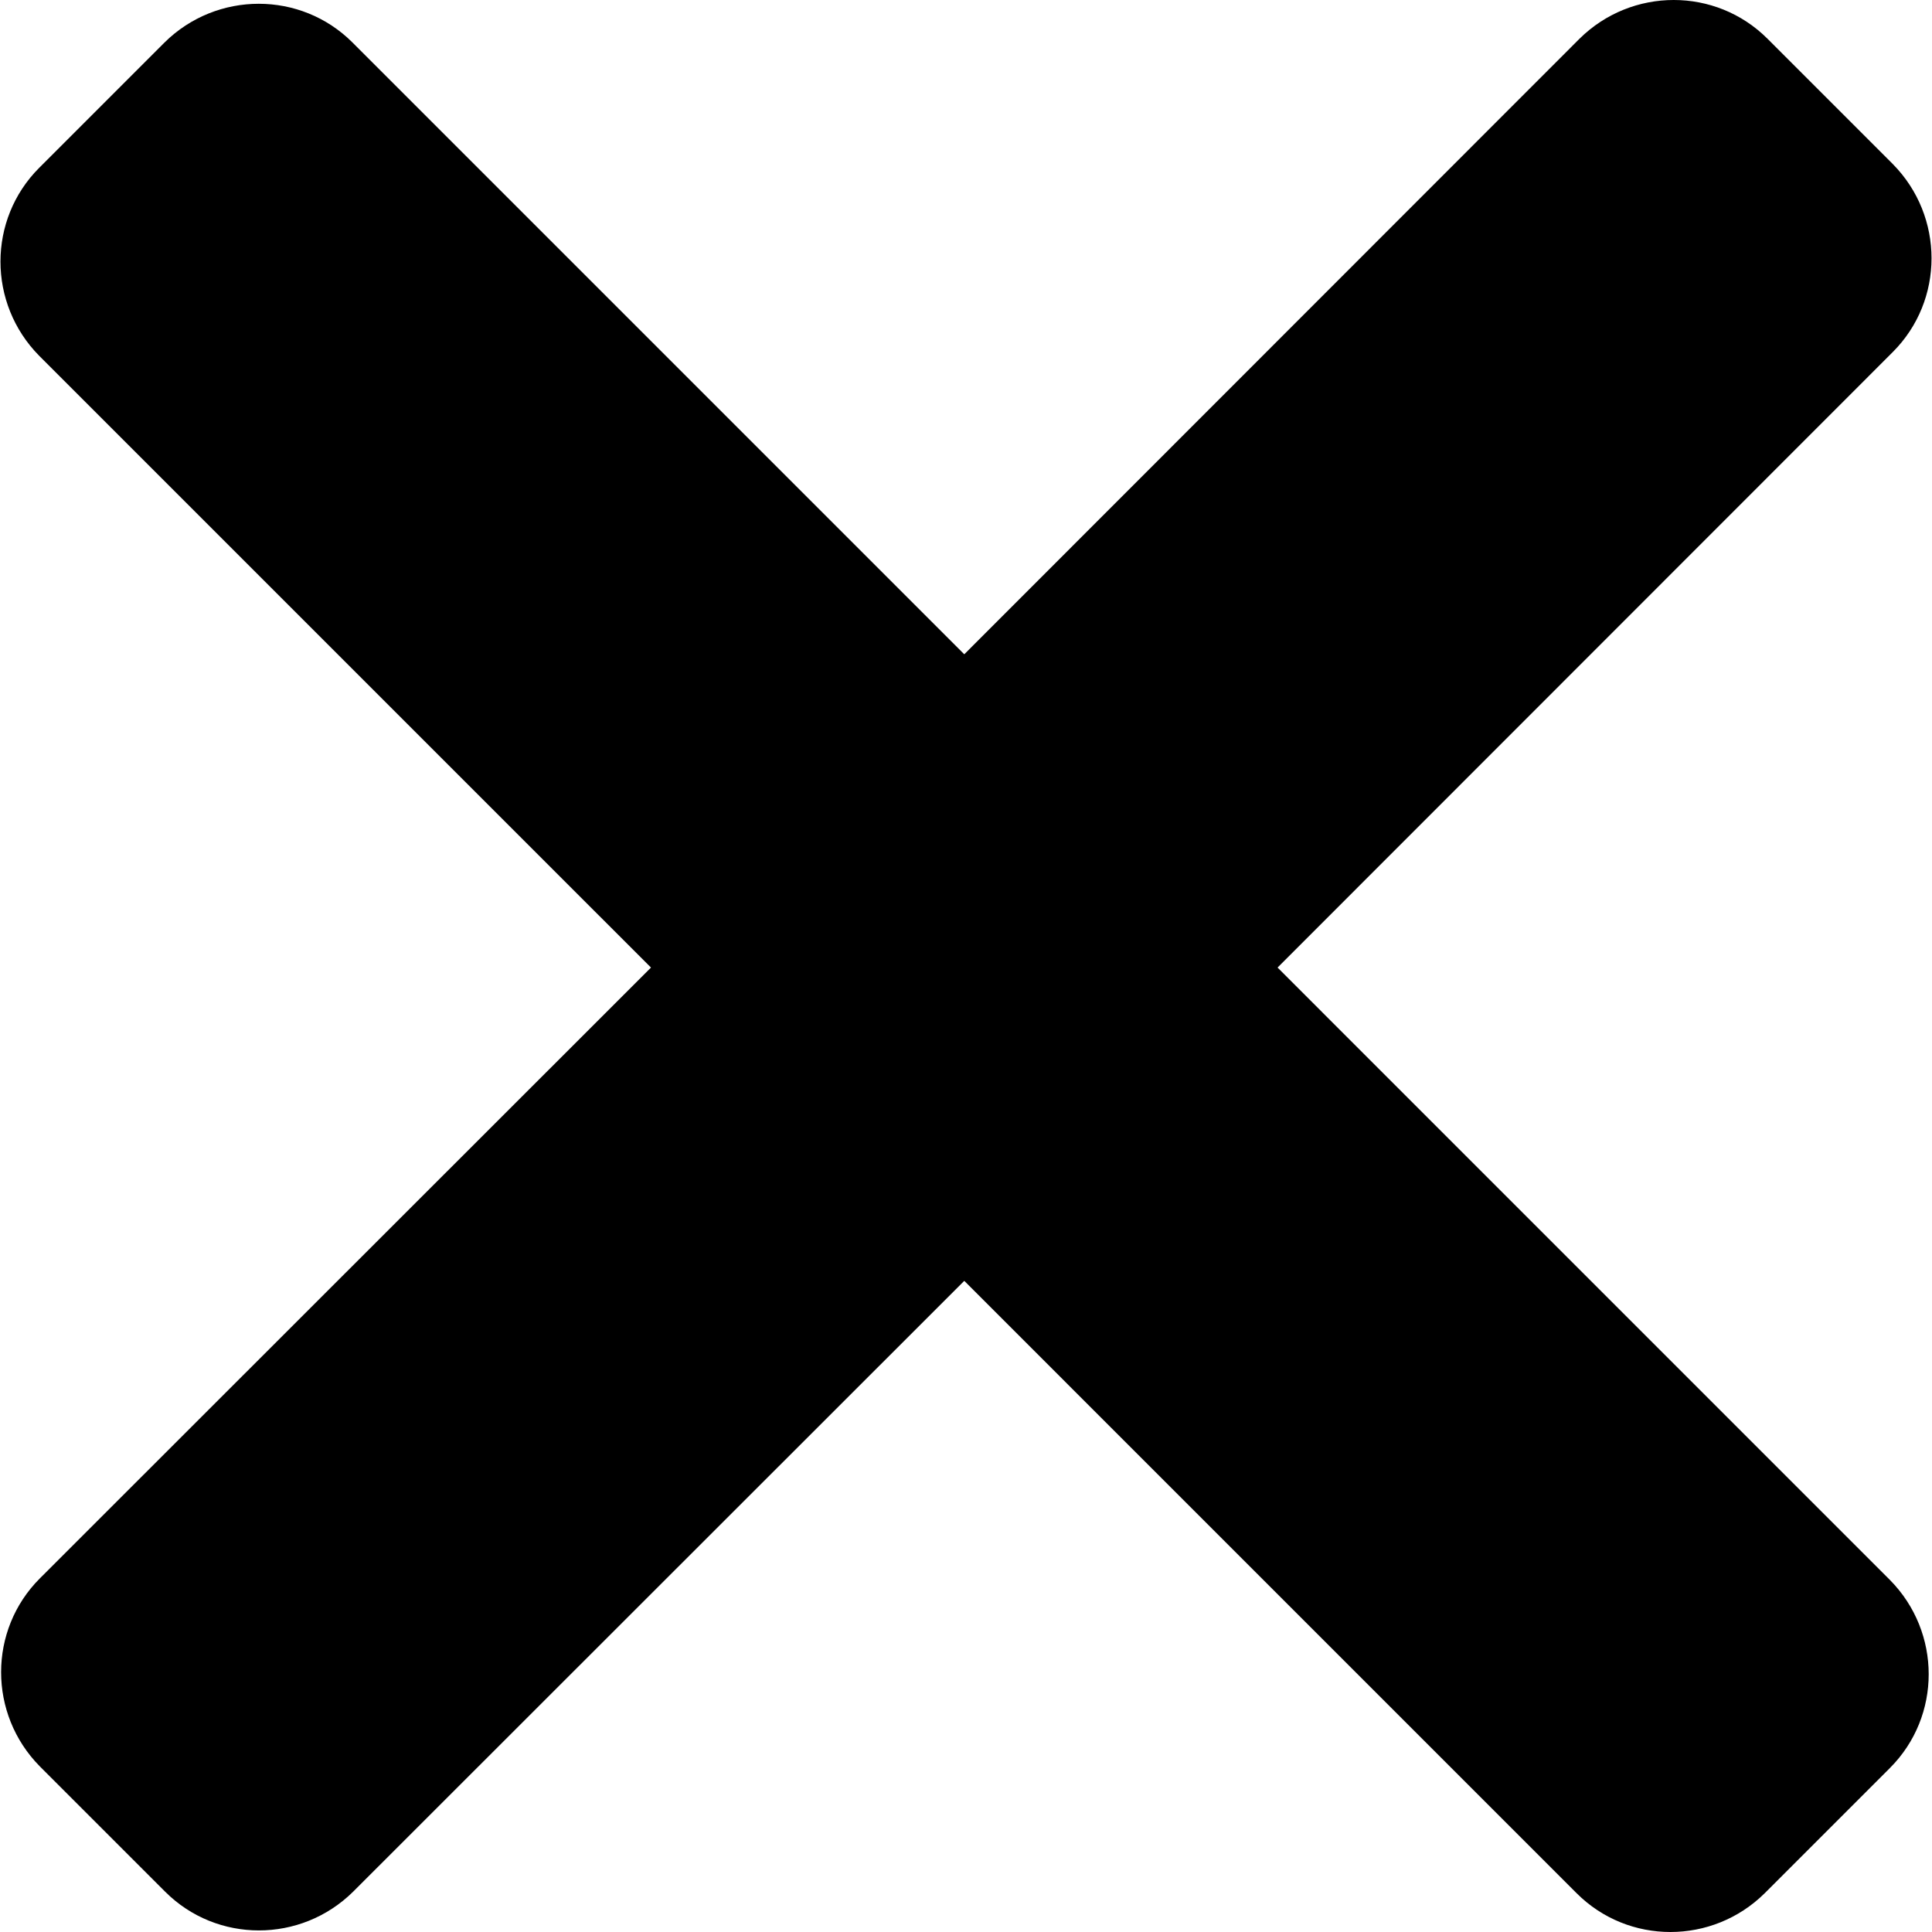
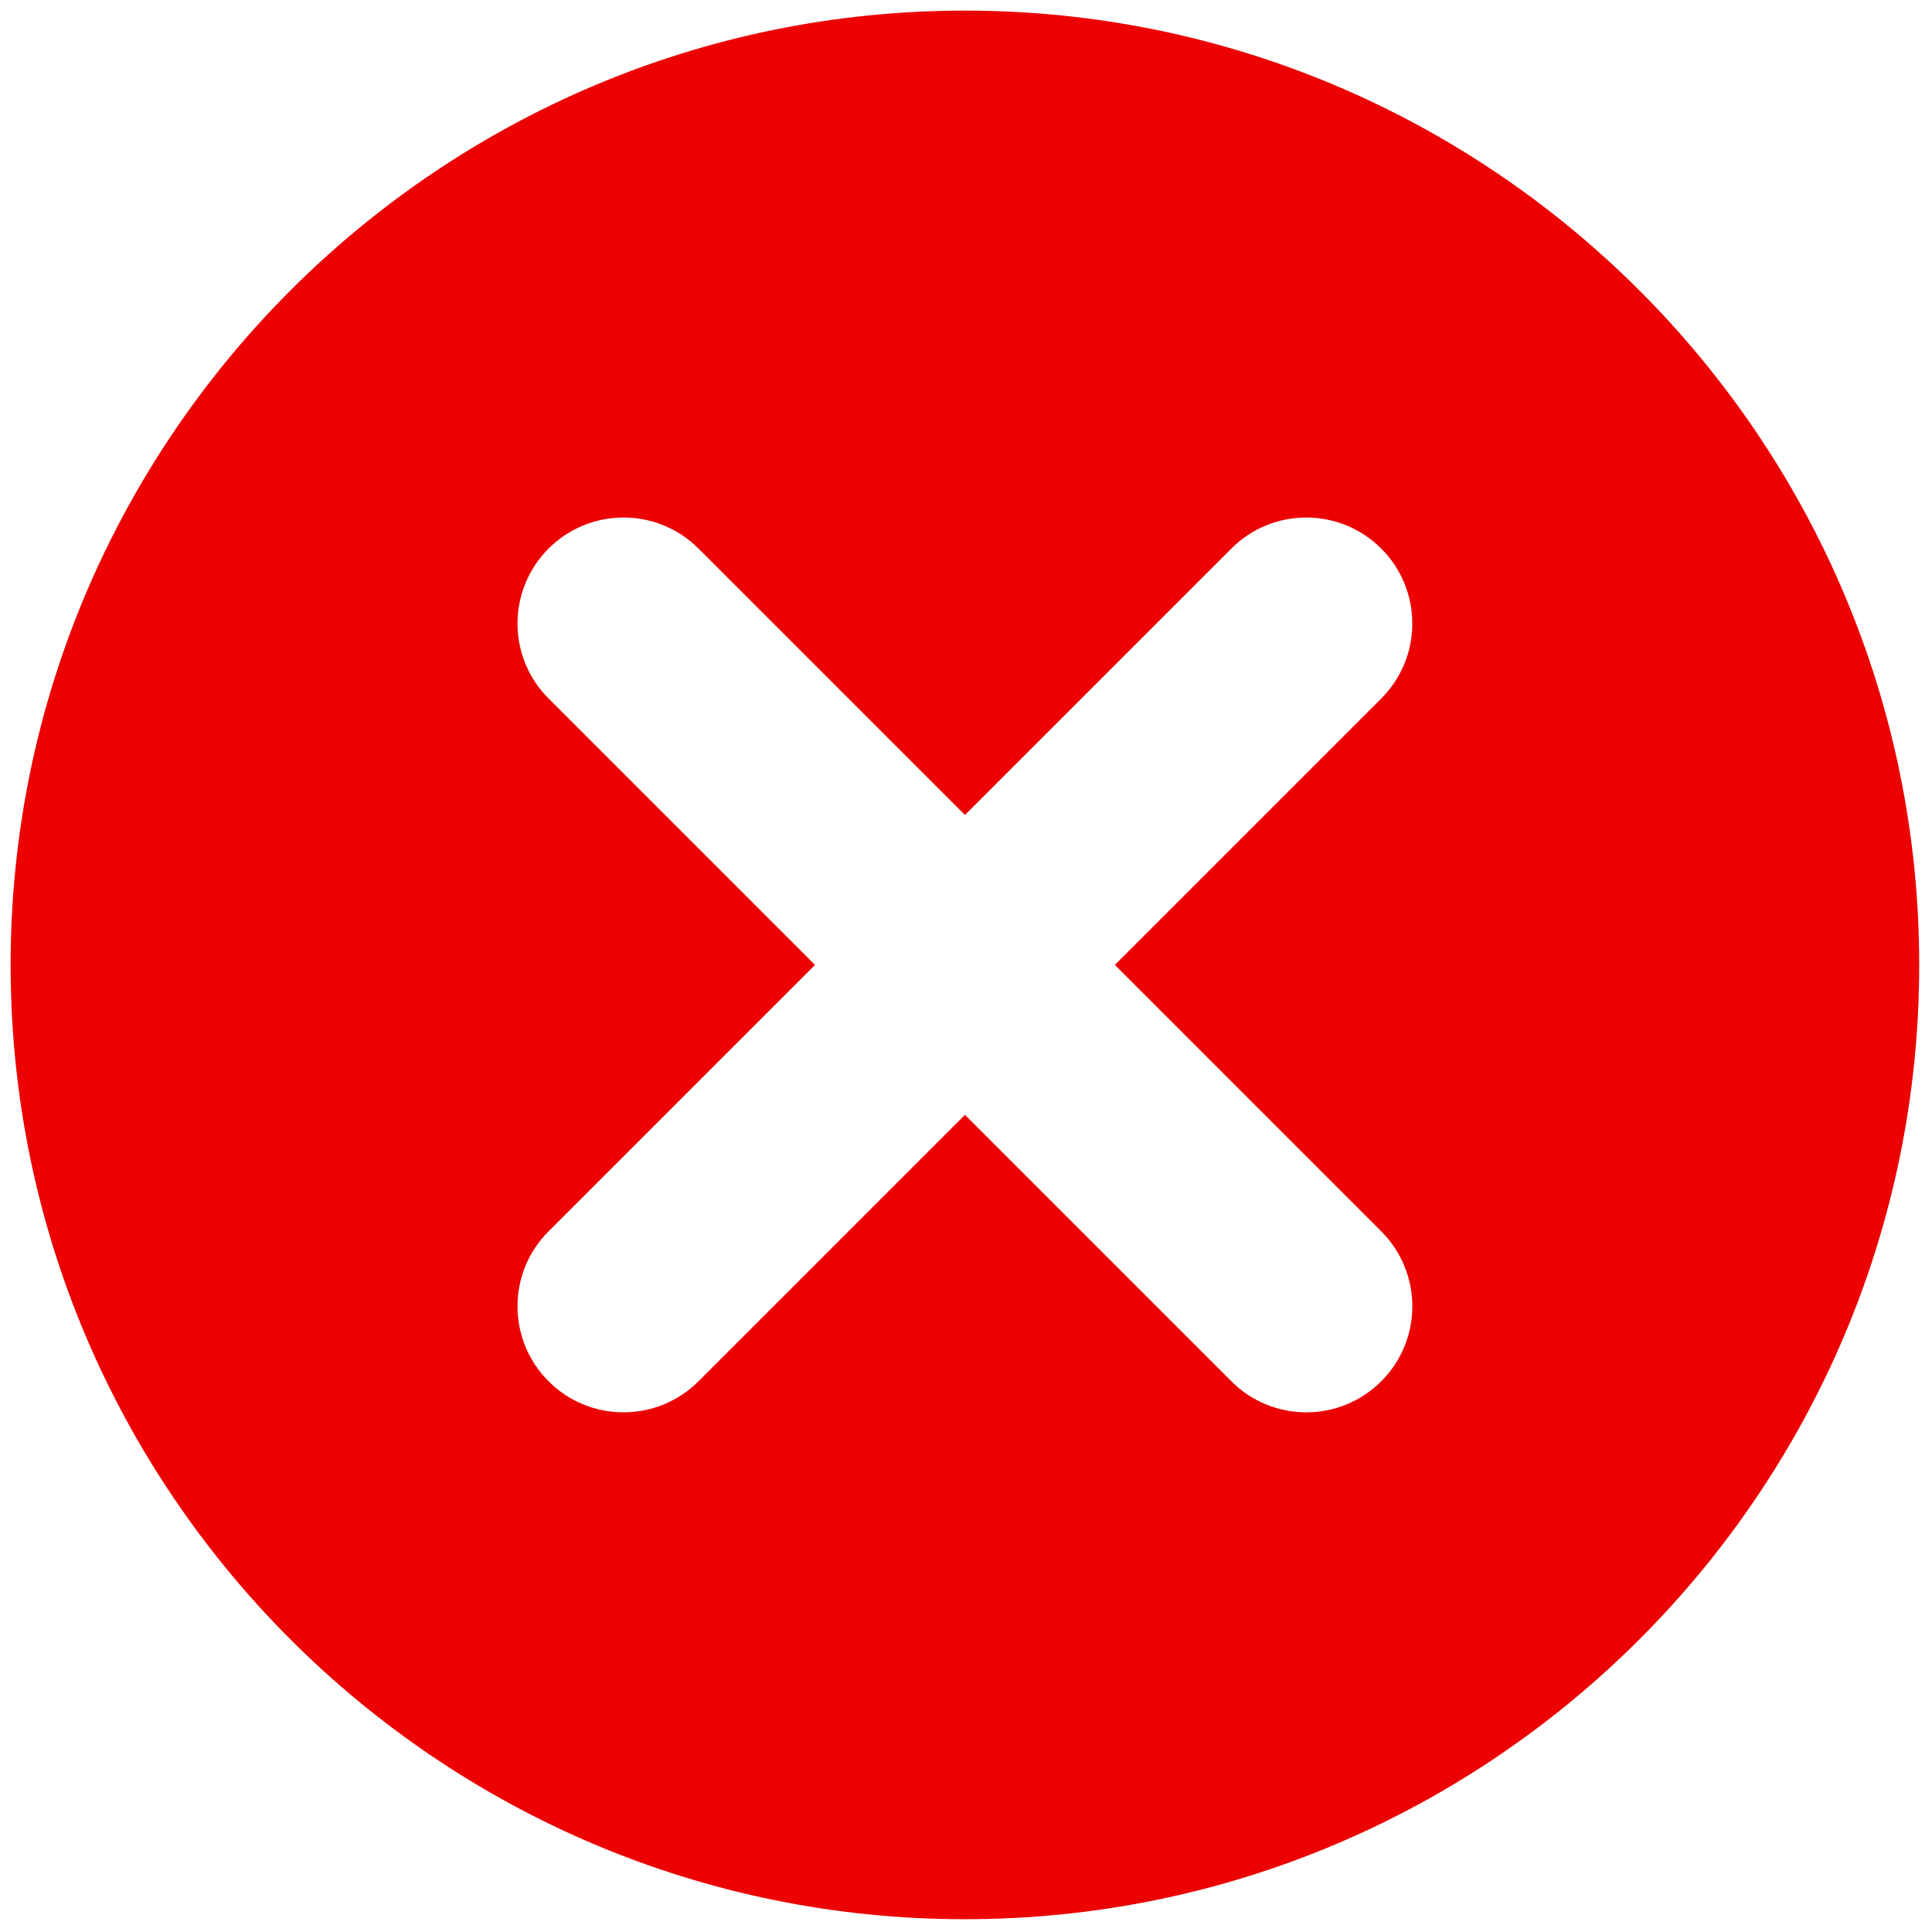
- <svg xmlns="http://www.w3.org/2000/svg" fill="#000000" version="1.1" id="Capa_1" width="800px" height="800px" viewBox="0 0 469.404 469.404" xml:space="preserve">
-   <g>
-     <path d="M310.4,235.083L459.88,85.527c12.545-12.546,12.545-32.972,0-45.671L429.433,9.409c-12.547-12.546-32.971-12.546-45.67,0   L234.282,158.967L85.642,10.327c-12.546-12.546-32.972-12.546-45.67,0L9.524,40.774c-12.546,12.546-12.546,32.972,0,45.671   l148.64,148.639L9.678,383.495c-12.546,12.546-12.546,32.971,0,45.67l30.447,30.447c12.546,12.546,32.972,12.546,45.67,0   l148.487-148.41l148.792,148.793c12.547,12.546,32.973,12.546,45.67,0l30.447-30.447c12.547-12.546,12.547-32.972,0-45.671   L310.4,235.083z" />
+ <svg xmlns="http://www.w3.org/2000/svg" version="1.1" width="256" height="256" viewBox="0 0 256 256" xml:space="preserve">
+   <g style="stroke: none; stroke-width: 0; stroke-dasharray: none; stroke-linecap: butt; stroke-linejoin: miter; stroke-miterlimit: 10; fill: none; fill-rule: nonzero; opacity: 1;" transform="translate(1.406593 1.406593) scale(2.81 2.81)">
+     <path d="M 45 90 C 20.187 90 0 69.813 0 45 C 0 20.187 20.187 0 45 0 c 24.813 0 45 20.187 45 45 C 90 69.813 69.813 90 45 90 z" style="stroke: none; stroke-width: 1; stroke-dasharray: none; stroke-linecap: butt; stroke-linejoin: miter; stroke-miterlimit: 10; fill: rgb(236,0,0); fill-rule: nonzero; opacity: 1;" transform=" matrix(1 0 0 1 0 0) " stroke-linecap="round" />
+     <path d="M 28.902 66.098 c -1.28 0 -2.559 -0.488 -3.536 -1.465 c -1.953 -1.952 -1.953 -5.118 0 -7.07 l 32.196 -32.196 c 1.951 -1.952 5.119 -1.952 7.07 0 c 1.953 1.953 1.953 5.119 0 7.071 L 32.438 64.633 C 31.461 65.609 30.182 66.098 28.902 66.098 z" style="stroke: none; stroke-width: 1; stroke-dasharray: none; stroke-linecap: butt; stroke-linejoin: miter; stroke-miterlimit: 10; fill: rgb(255,255,255); fill-rule: nonzero; opacity: 1;" transform=" matrix(1 0 0 1 0 0) " stroke-linecap="round" />
+     <path d="M 61.098 66.098 c -1.279 0 -2.56 -0.488 -3.535 -1.465 L 25.367 32.438 c -1.953 -1.953 -1.953 -5.119 0 -7.071 c 1.953 -1.952 5.118 -1.952 7.071 0 l 32.195 32.196 c 1.953 1.952 1.953 5.118 0 7.07 C 63.657 65.609 62.377 66.098 61.098 66.098 z" style="stroke: none; stroke-width: 1; stroke-dasharray: none; stroke-linecap: butt; stroke-linejoin: miter; stroke-miterlimit: 10; fill: rgb(255,255,255); fill-rule: nonzero; opacity: 1;" transform=" matrix(1 0 0 1 0 0) " stroke-linecap="round" />
  </g>
</svg>
